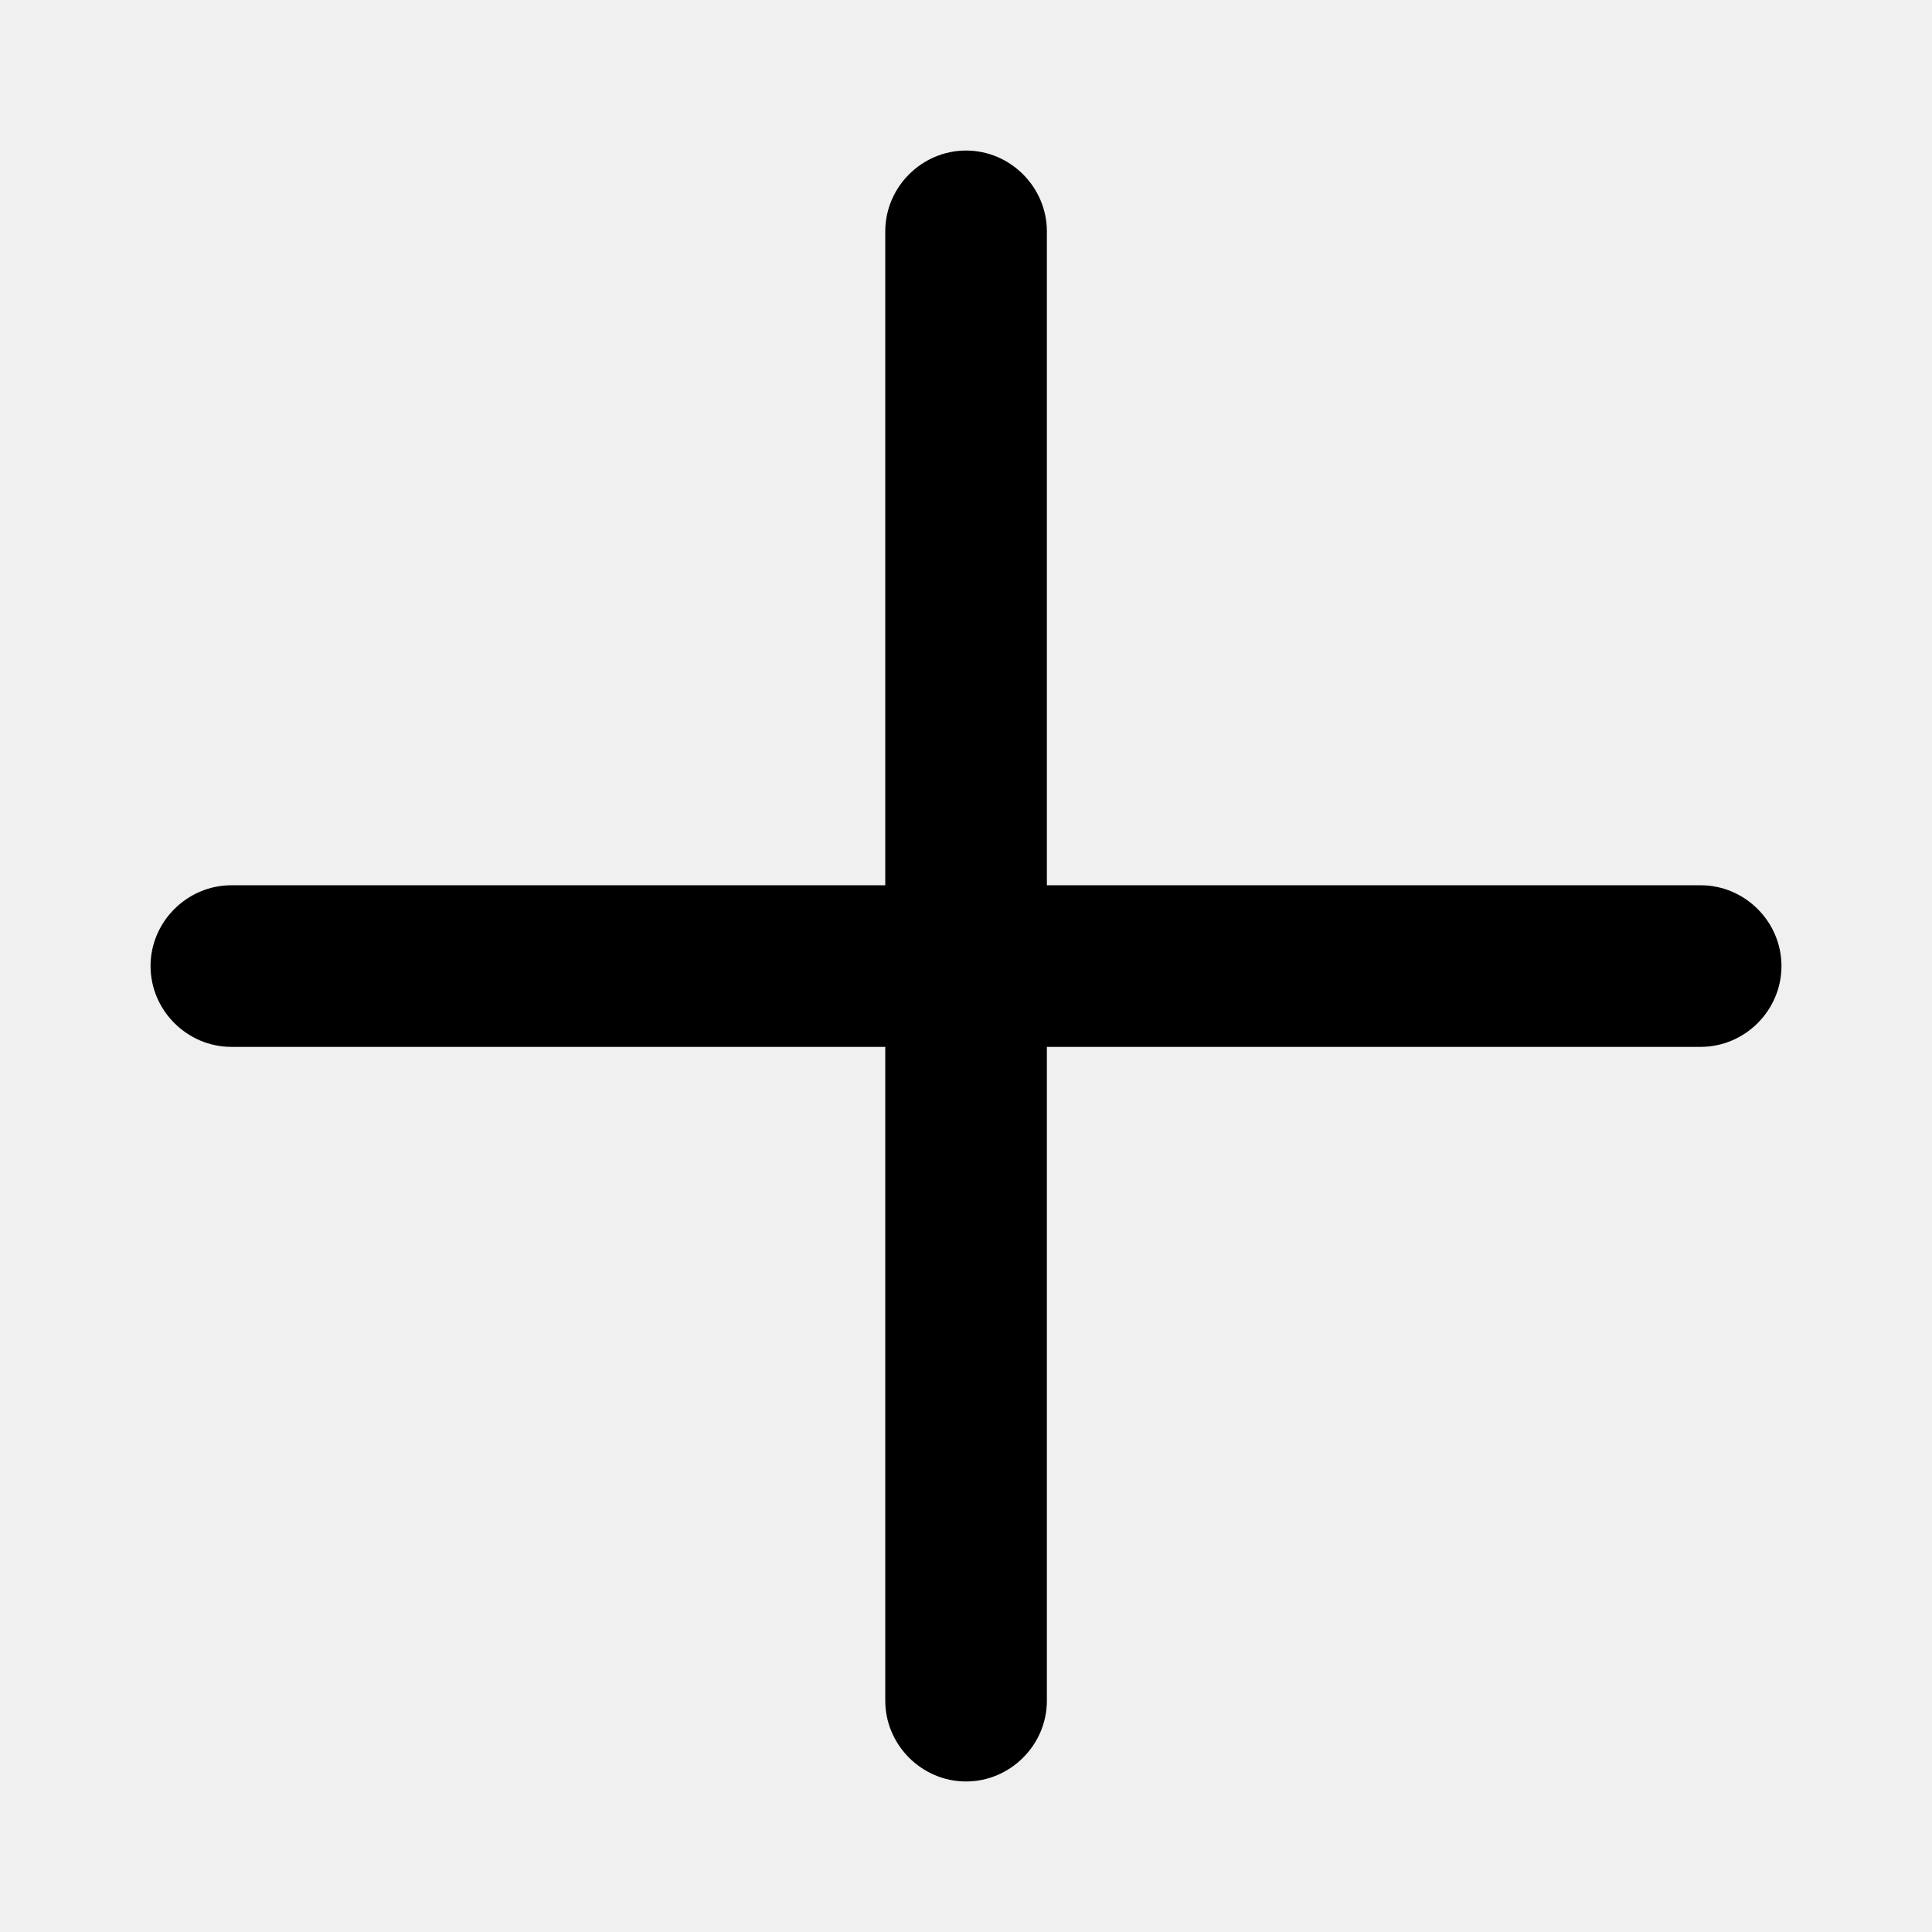
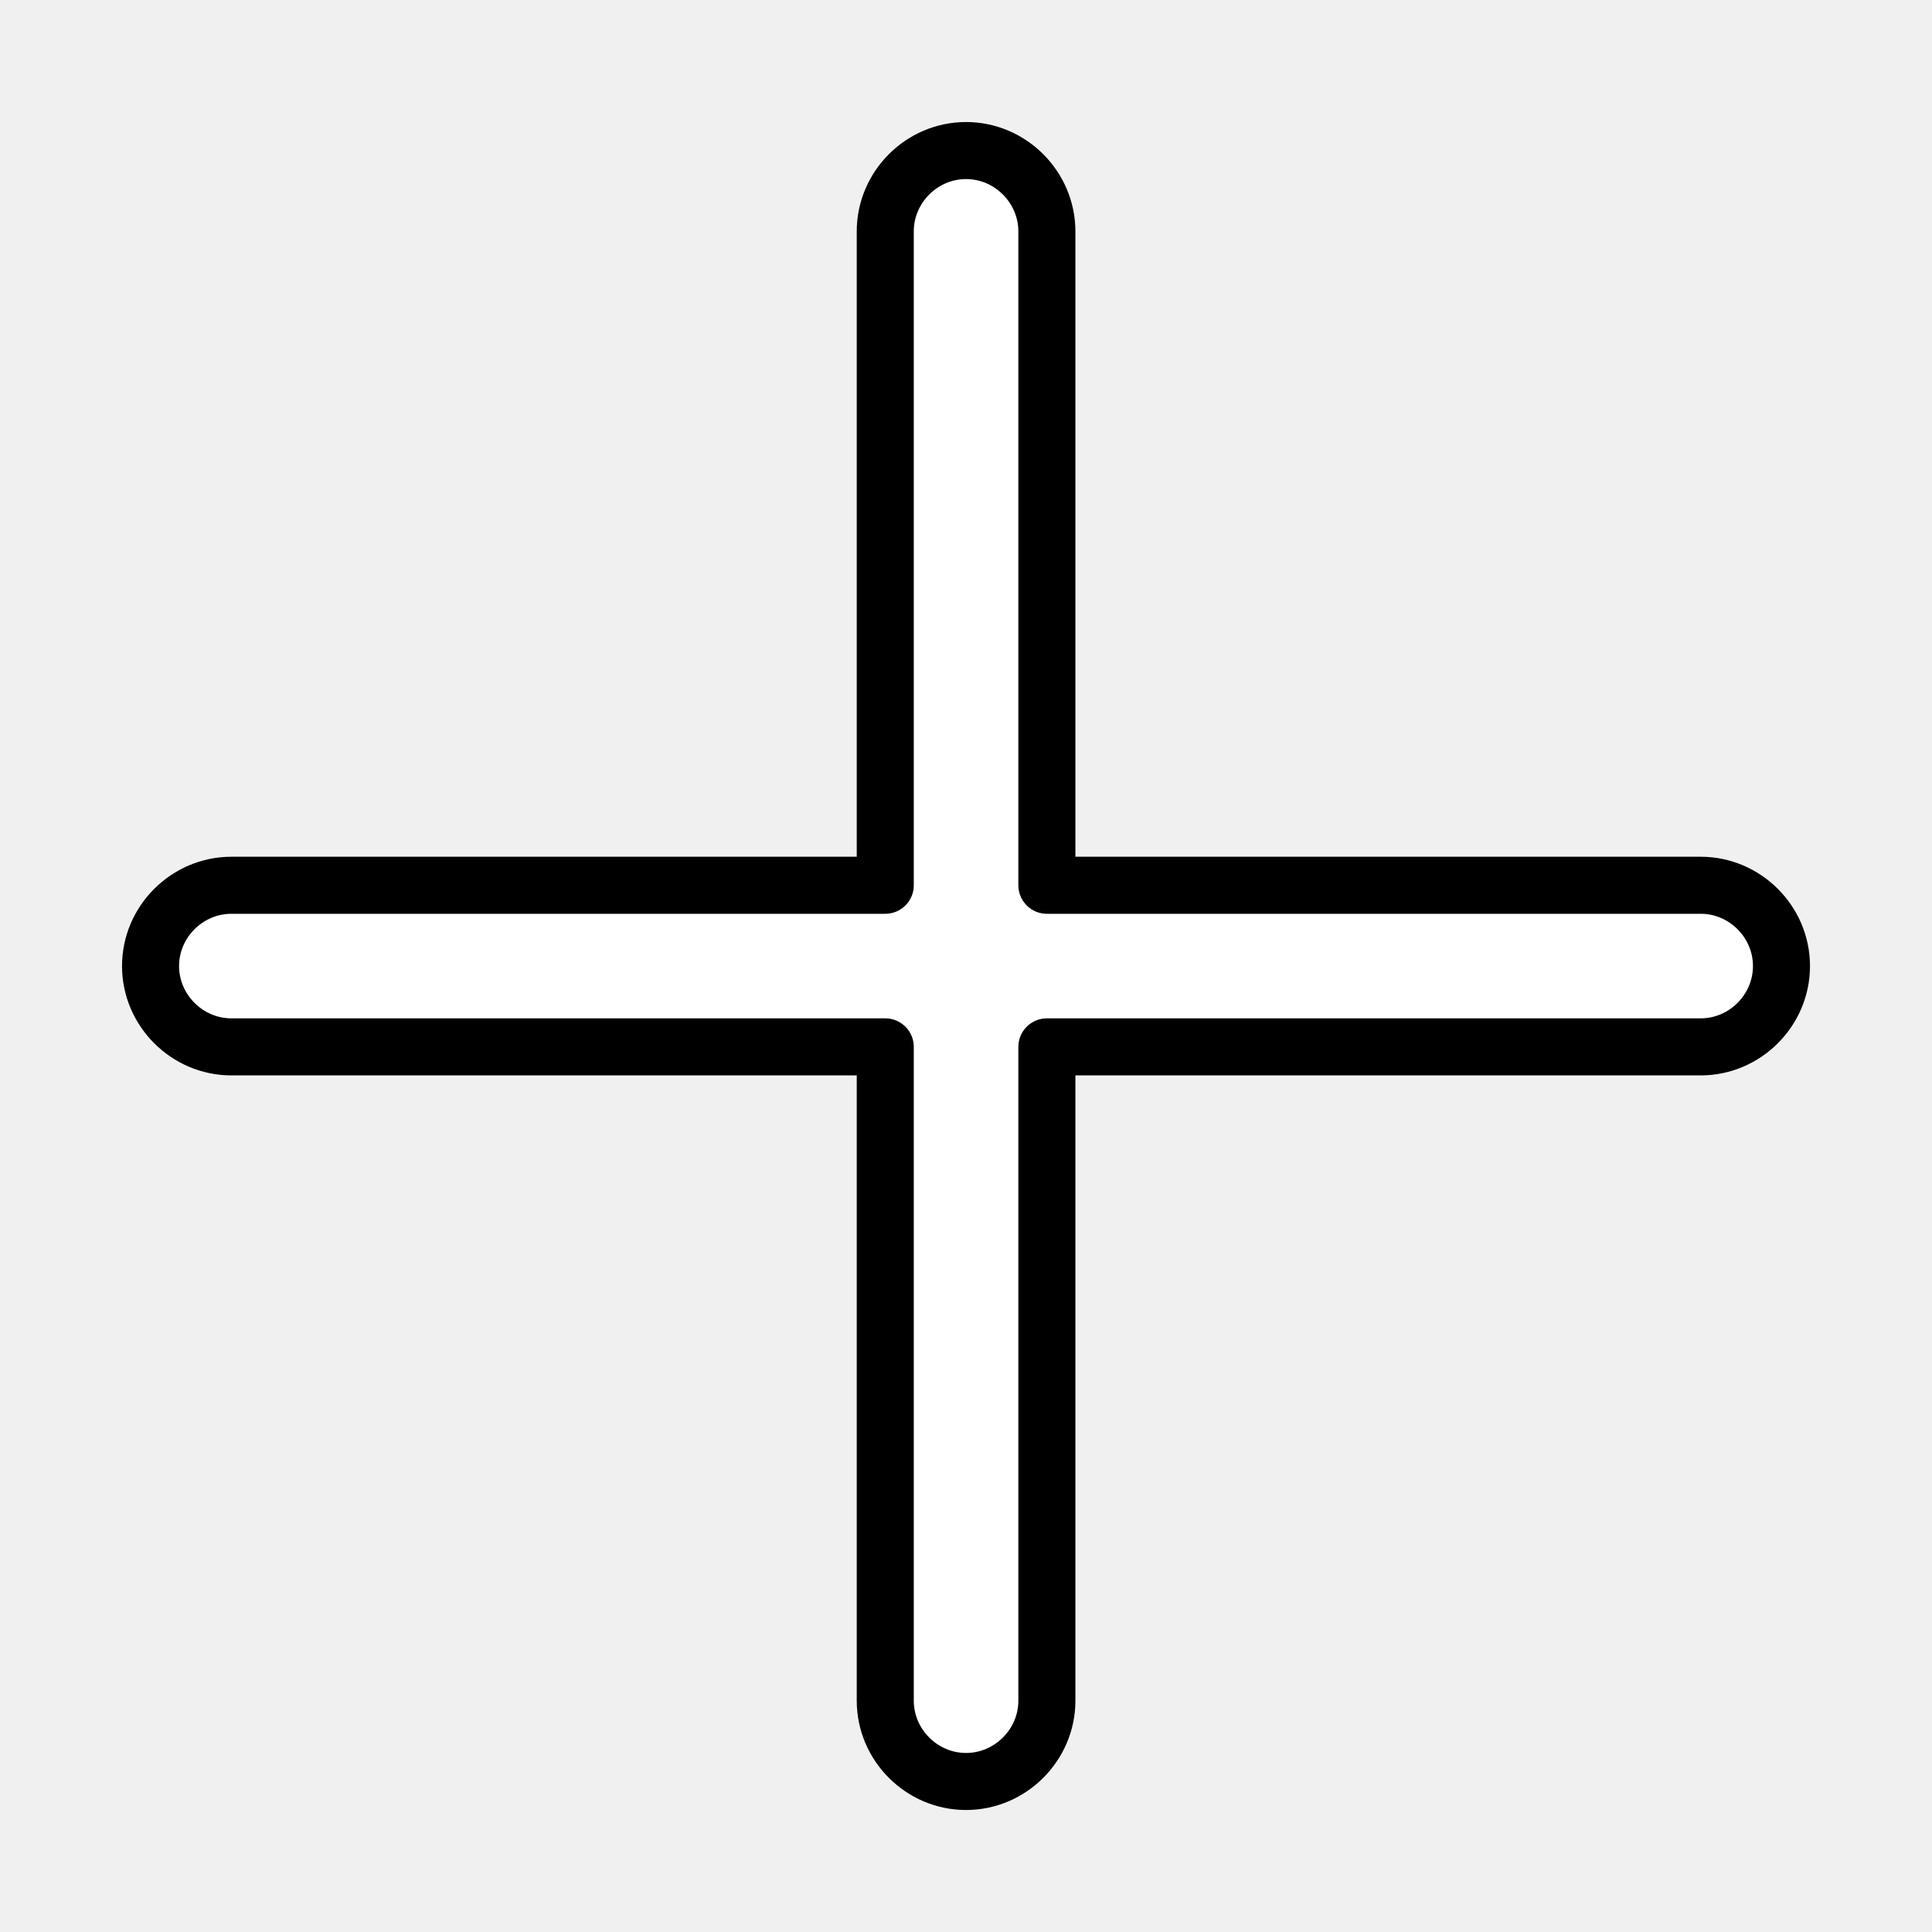
<svg xmlns="http://www.w3.org/2000/svg" width="256" height="256" viewBox="0 0 67.733 67.733" version="1.1" id="svg1">
  <defs id="defs1" />
  <g id="layer1">
-     <path id="path4" style="stroke:none;stroke-width:1.5;stroke-linecap:round;stroke-linejoin:round;stroke-dasharray:none;paint-order:stroke markers fill" d="m 33.868,5.278 c -1.553,2.102e-4 -2.832,1.281 -2.832,2.834 V 31.036 H 8.112 c -1.552,2.09e-4 -2.834,1.279 -2.834,2.832 2.102e-4,1.553 1.281,2.834 2.834,2.834 H 31.036 v 22.92 0.002 c 2.11e-4,1.552 1.279,2.832 2.832,2.832 1.552,-2.1e-4 2.834,-1.279 2.834,-2.832 v -0.002 -22.92 h 22.92 0.002 c 1.553,-2.11e-4 2.832,-1.281 2.832,-2.834 -2.1e-4,-1.552 -1.279,-2.832 -2.832,-2.832 h -0.002 -22.92 V 8.112 C 36.701,6.558 35.421,5.278 33.868,5.278 Z" />
+     <path id="path4" style="stroke:#000000;stroke-width:2;stroke-linecap:round;stroke-linejoin:round;stroke-dasharray:none;paint-order:markers fill stroke;stroke-opacity:1;fill:#ffffff" d="m 33.868,5.278 c -1.553,2.102e-4 -2.832,1.281 -2.832,2.834 V 31.036 H 8.112 c -1.552,2.09e-4 -2.834,1.279 -2.834,2.832 2.102e-4,1.553 1.281,2.834 2.834,2.834 H 31.036 v 22.92 0.002 c 2.11e-4,1.552 1.279,2.832 2.832,2.832 1.552,-2.1e-4 2.834,-1.279 2.834,-2.832 v -0.002 -22.92 h 22.92 0.002 c 1.553,-2.11e-4 2.832,-1.281 2.832,-2.834 -2.1e-4,-1.552 -1.279,-2.832 -2.832,-2.832 h -0.002 -22.92 V 8.112 C 36.701,6.558 35.421,5.278 33.868,5.278 Z" />
  </g>
</svg>
